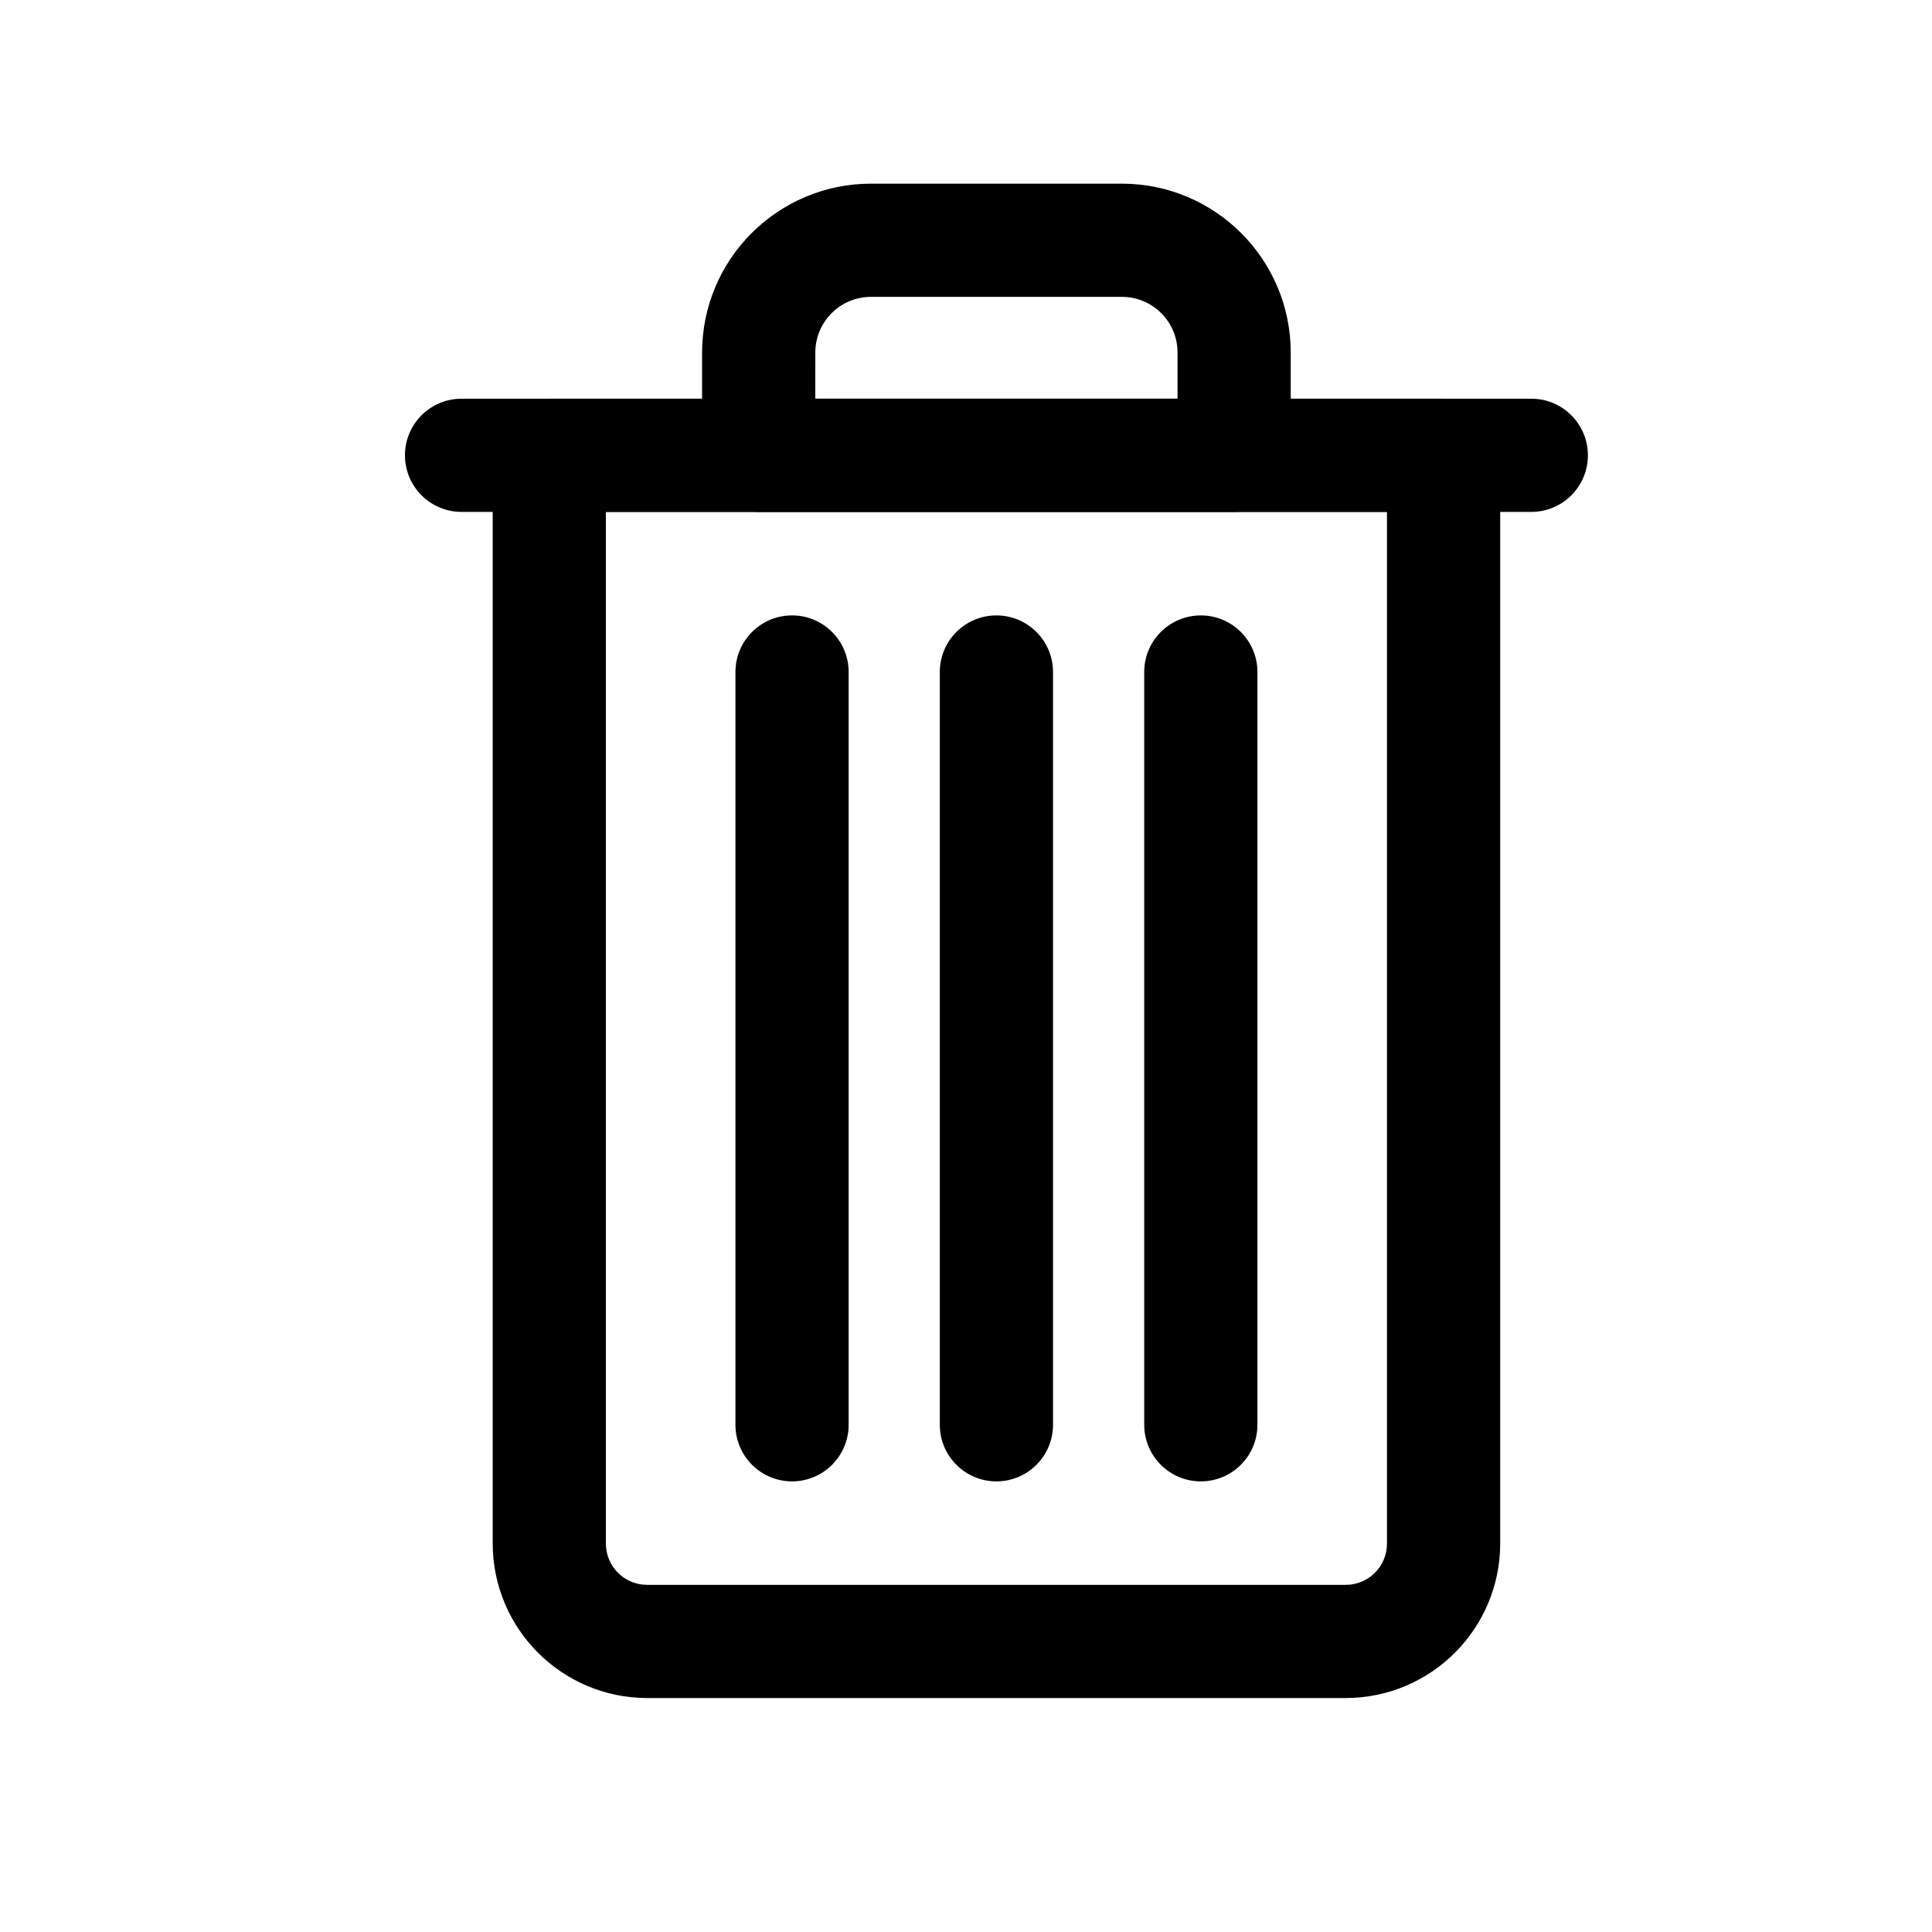
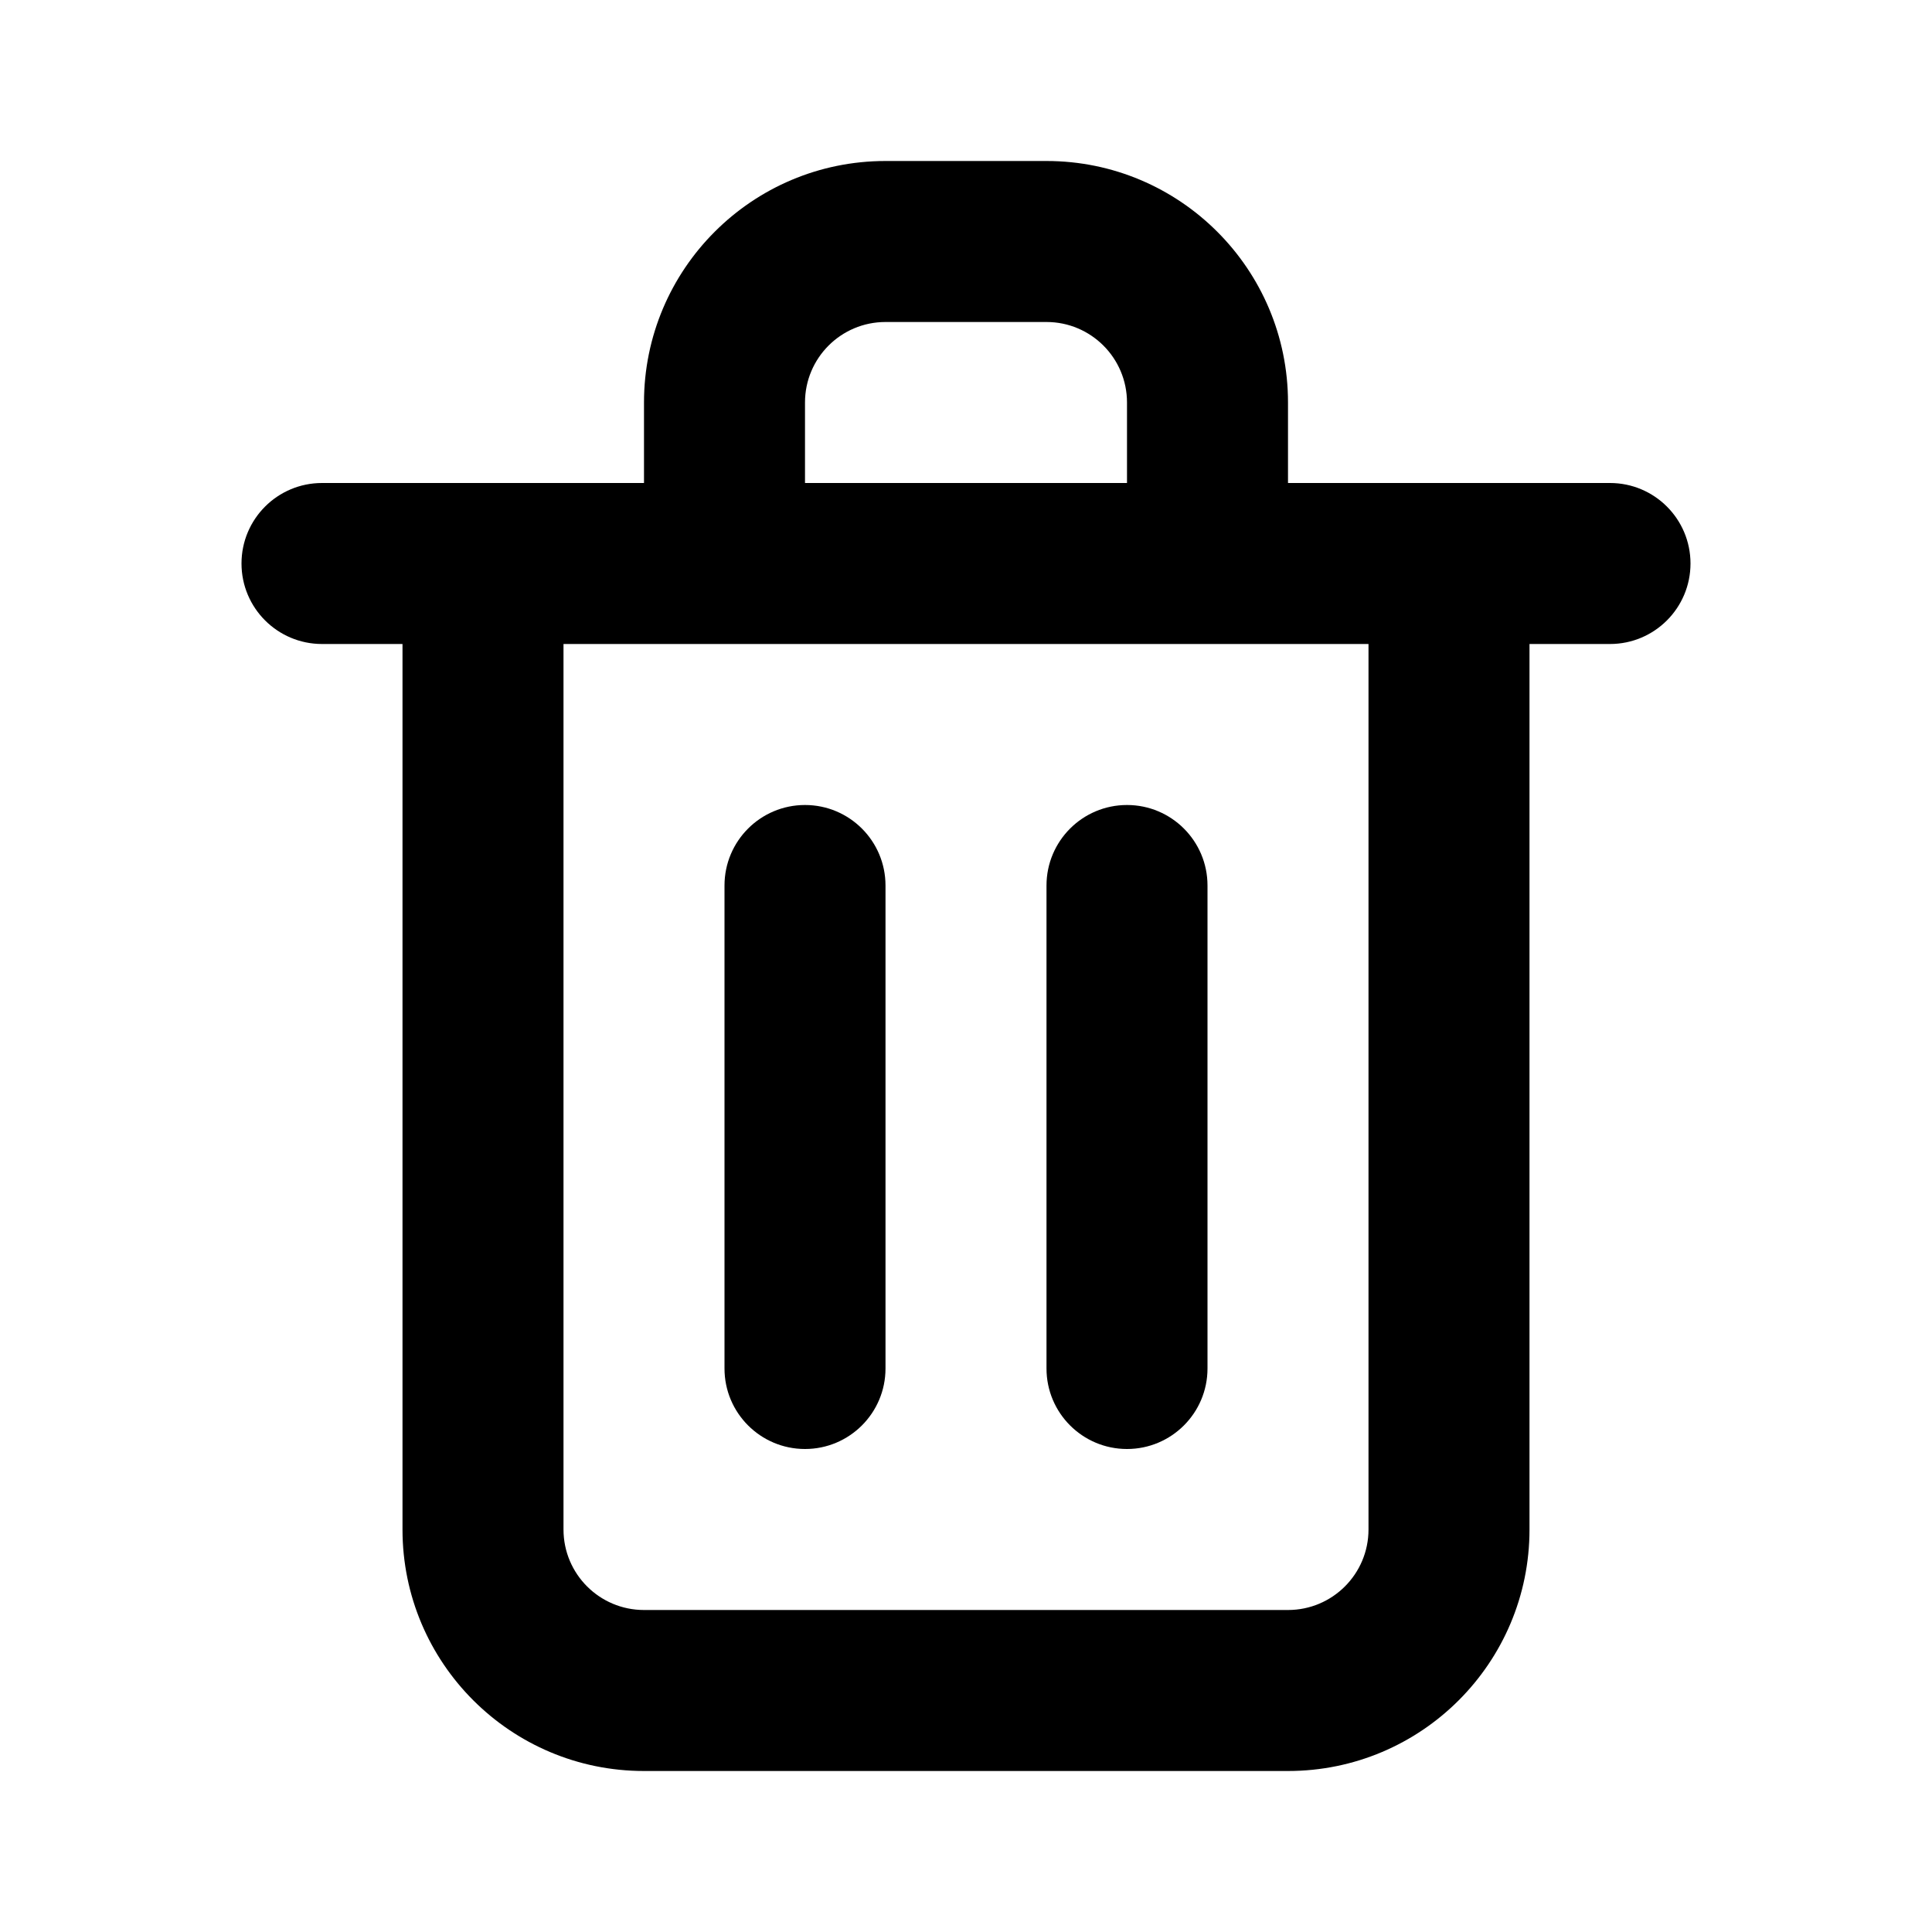
- <svg xmlns="http://www.w3.org/2000/svg" viewBox="0 0 512 512">
-   <g data-name="1" id="_1">
-     <path d="M356.65,450H171.47a41,41,0,0,1-40.9-40.9V120.66a15,15,0,0,1,15-15h237a15,15,0,0,1,15,15V409.1A41,41,0,0,1,356.65,450ZM160.57,135.66V409.1a10.91,10.91,0,0,0,10.9,10.9H356.65a10.91,10.91,0,0,0,10.91-10.9V135.66Z" />
-     <path d="M327.06,135.66h-126a15,15,0,0,1-15-15V93.4A44.79,44.79,0,0,1,230.8,48.67h66.52A44.79,44.79,0,0,1,342.06,93.4v27.26A15,15,0,0,1,327.06,135.66Zm-111-30h96V93.4a14.75,14.75,0,0,0-14.74-14.73H230.8A14.75,14.75,0,0,0,216.07,93.4Z" />
-     <path d="M264.06,392.58a15,15,0,0,1-15-15V178.09a15,15,0,1,1,30,0V377.58A15,15,0,0,1,264.06,392.58Z" />
-     <path d="M209.9,392.58a15,15,0,0,1-15-15V178.09a15,15,0,0,1,30,0V377.58A15,15,0,0,1,209.9,392.58Z" />
-     <path d="M318.23,392.58a15,15,0,0,1-15-15V178.09a15,15,0,0,1,30,0V377.58A15,15,0,0,1,318.23,392.58Z" />
-     <path d="M405.81,135.66H122.32a15,15,0,0,1,0-30H405.81a15,15,0,0,1,0,30Z" />
-   </g>
+ <svg xmlns="http://www.w3.org/2000/svg" height="24" viewBox="0 0 24 24" fill="inherit">
+   <path d="M10,18a1,1,0,0,0,1-1V11a1,1,0,0,0-2,0v6A1,1,0,0,0,10,18ZM20,6H16V5a3,3,0,0,0-3-3H11A3,3,0,0,0,8,5V6H4A1,1,0,0,0,4,8H5V19a3,3,0,0,0,3,3h8a3,3,0,0,0,3-3V8h1a1,1,0,0,0,0-2ZM10,5a1,1,0,0,1,1-1h2a1,1,0,0,1,1,1V6H10Zm7,14a1,1,0,0,1-1,1H8a1,1,0,0,1-1-1V8H17Zm-3-1a1,1,0,0,0,1-1V11a1,1,0,0,0-2,0v6A1,1,0,0,0,14,18Z" />
</svg>
